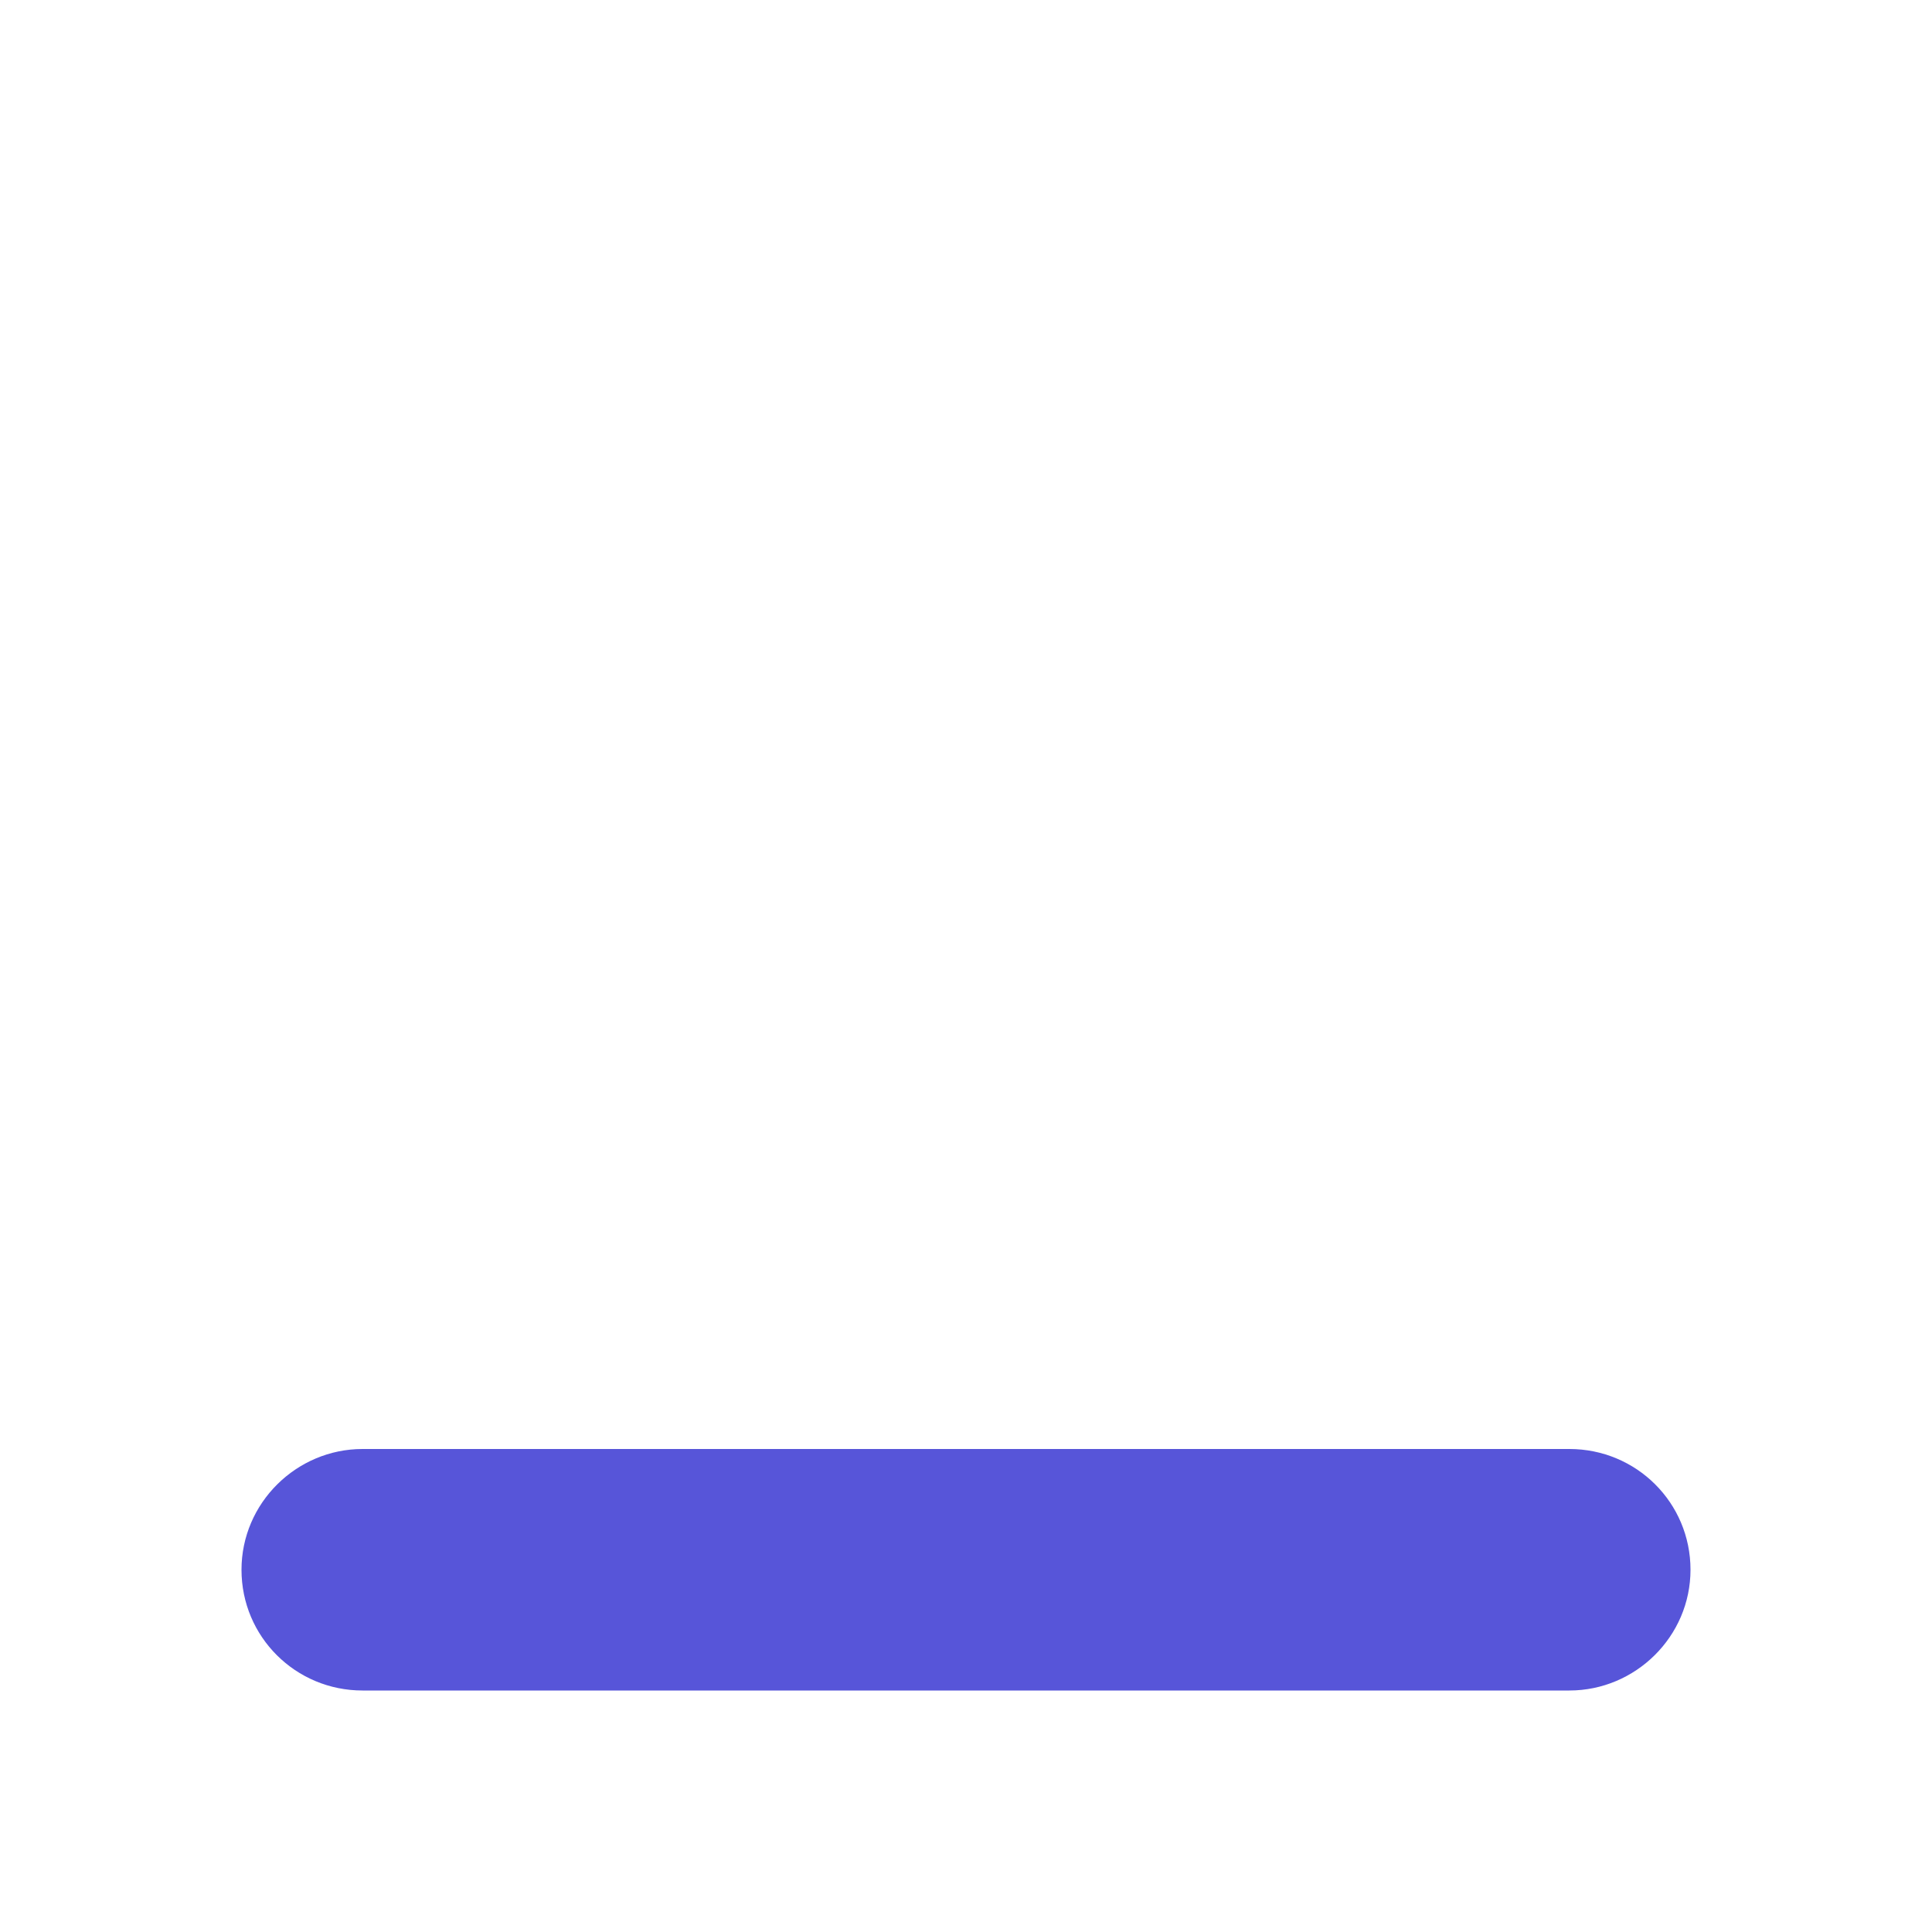
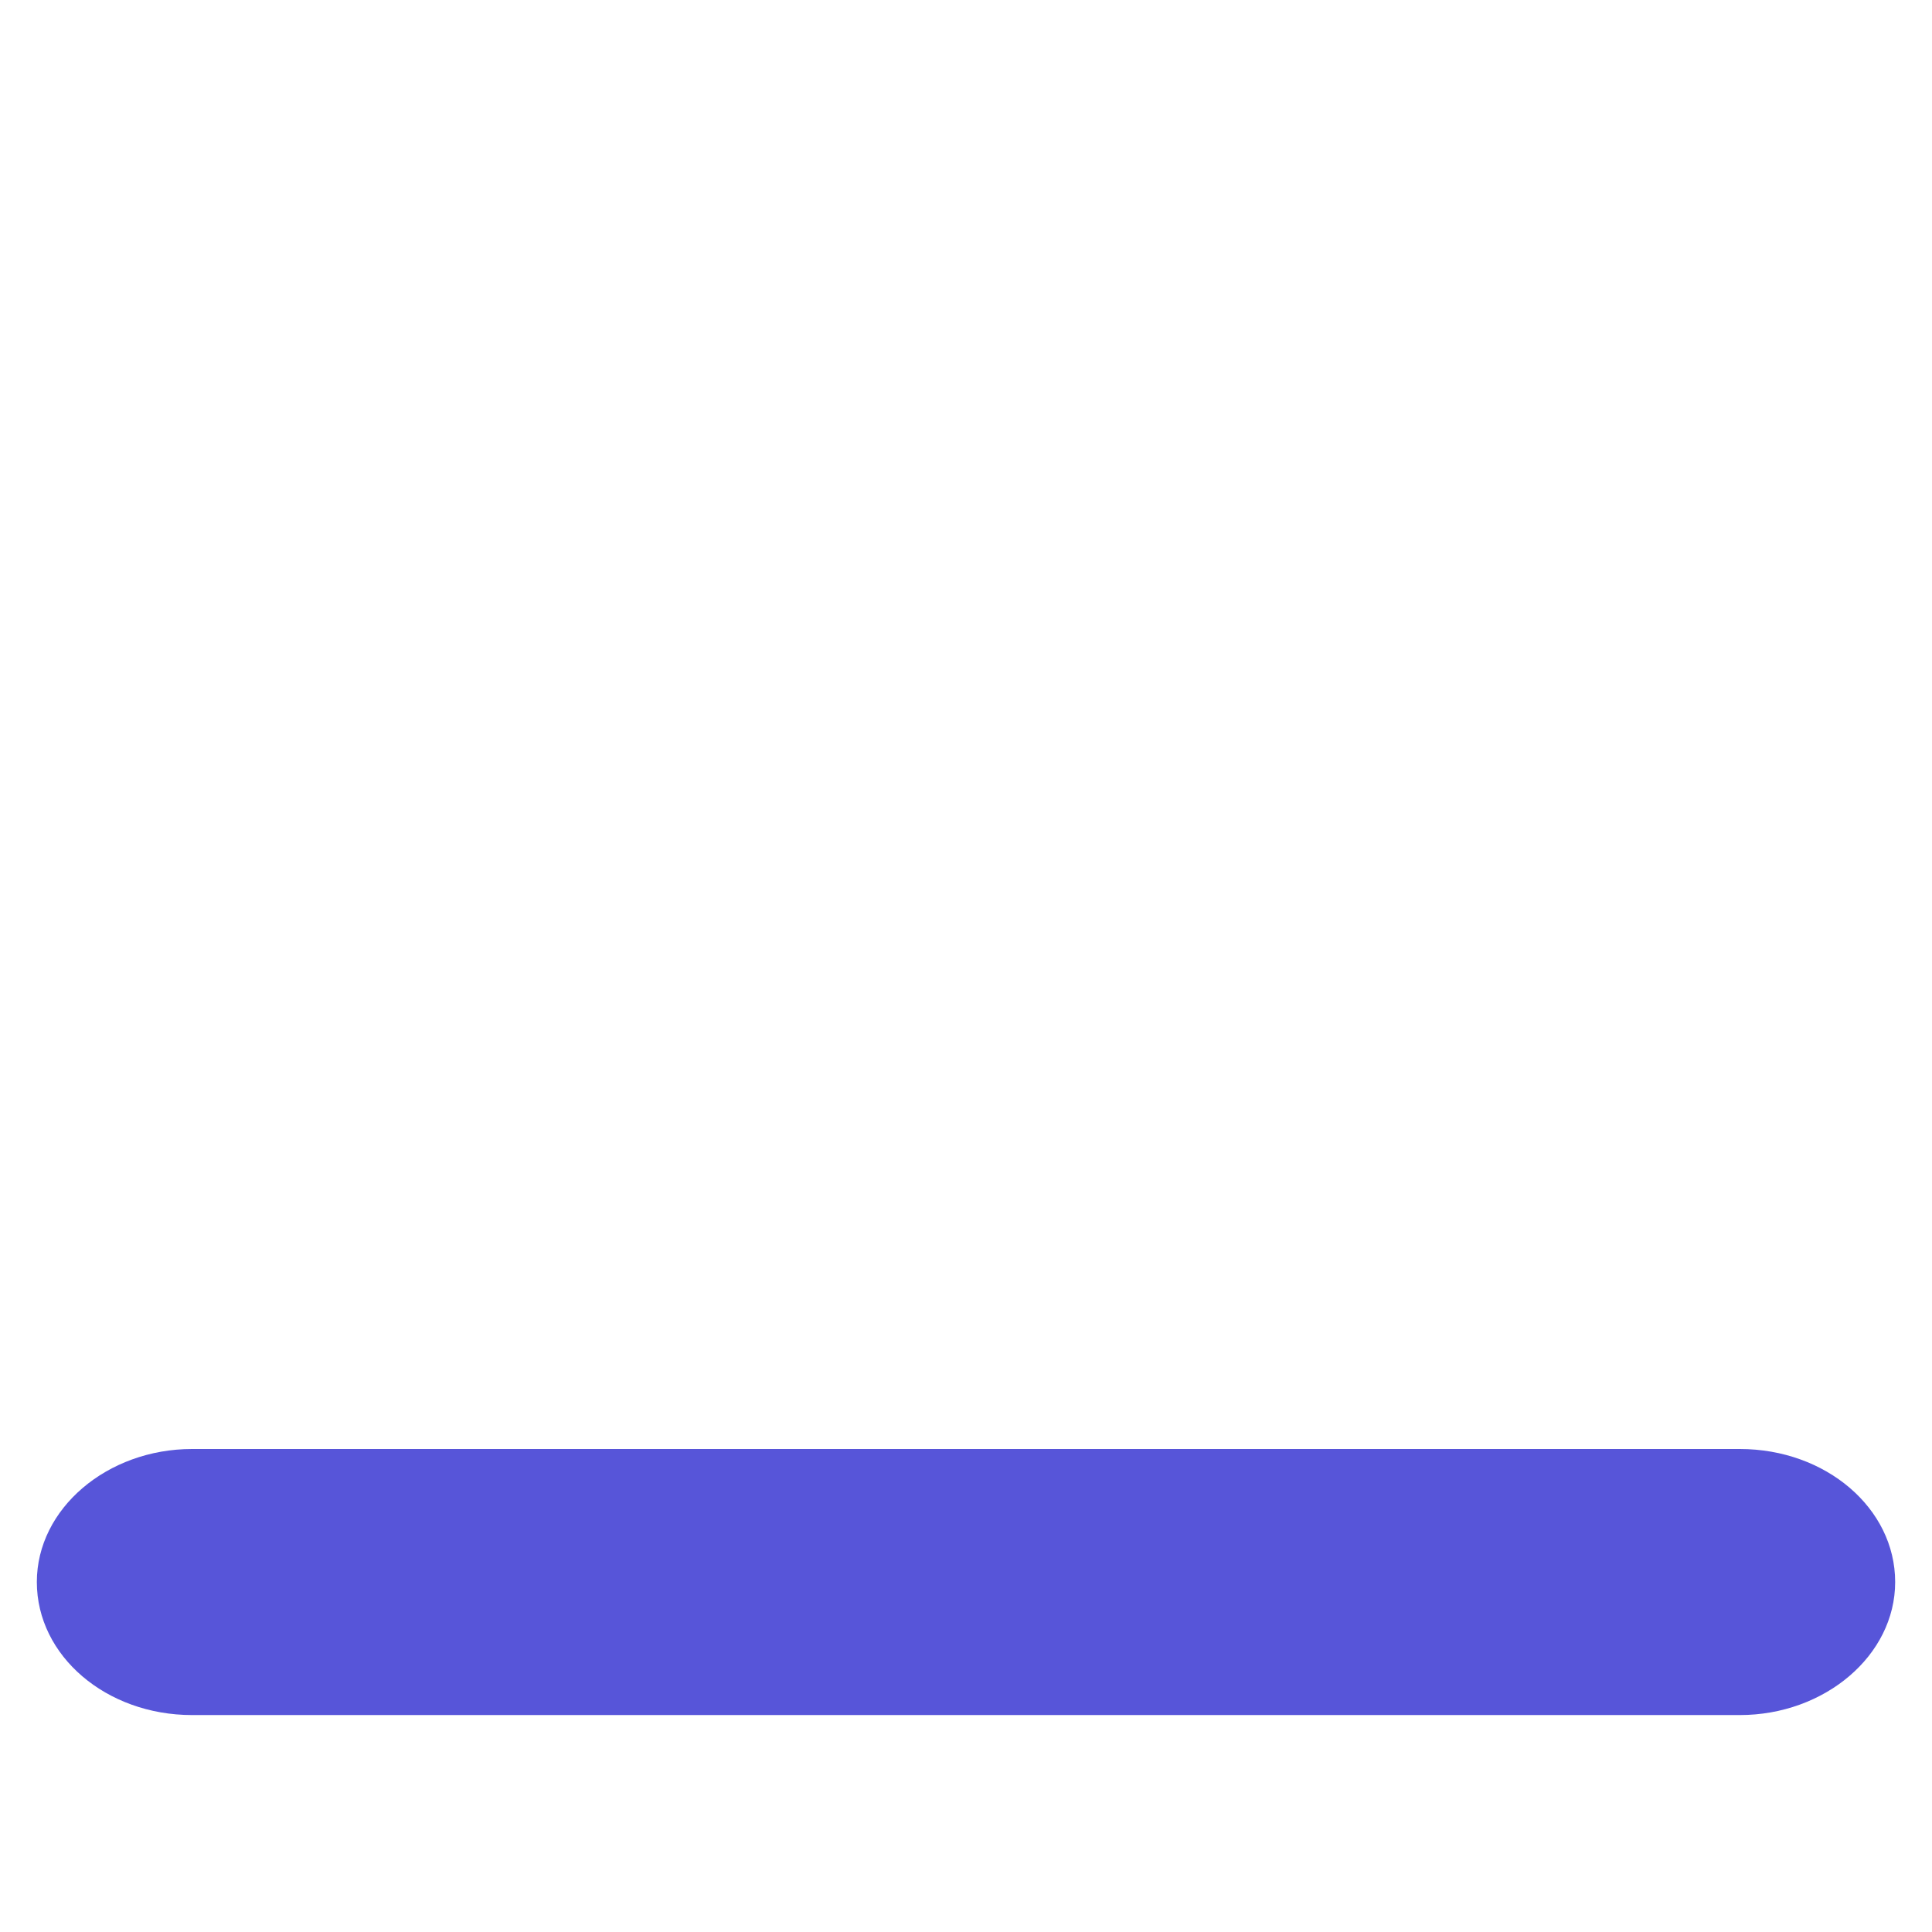
- <svg xmlns="http://www.w3.org/2000/svg" t="1522999396669" class="icon" style="" viewBox="0 0 1024 1024" version="1.1" p-id="8640" width="200" height="200">
-   <defs>
-     <style type="text/css" />
+ <svg xmlns="http://www.w3.org/2000/svg" t="1522999396669" class="icon" style="" viewBox="0 0 1024 1024" version="1.1" p-id="8640" width="200" height="200" id="svg8">
+   <defs id="defs4">
+     <style type="text/css" id="style2" />
  </defs>
-   <path d="M192.128 768l639.68 0C867.264 768 896 796.416 896 832c0 35.392-29.184 64-64.192 64L192.128 896C156.736 896 128 867.584 128 832 128 796.608 157.184 768 192.128 768z" p-id="8641" fill="#5755d9" />
+   <path d="m 101.769,768 h 820.381 c 45.472,0 82.325,31.306 82.325,70.508 0,38.991 -37.428,70.508 -82.325,70.508 H 101.769 c -45.39,0 -82.243,-31.306 -82.243,-70.508 C 19.525,799.517 56.953,768 101.769,768 Z" p-id="8641" id="path6" style="fill:#5755d9;stroke-width:12.78;stroke-miterlimit:4;stroke-dasharray:none" />
</svg>
